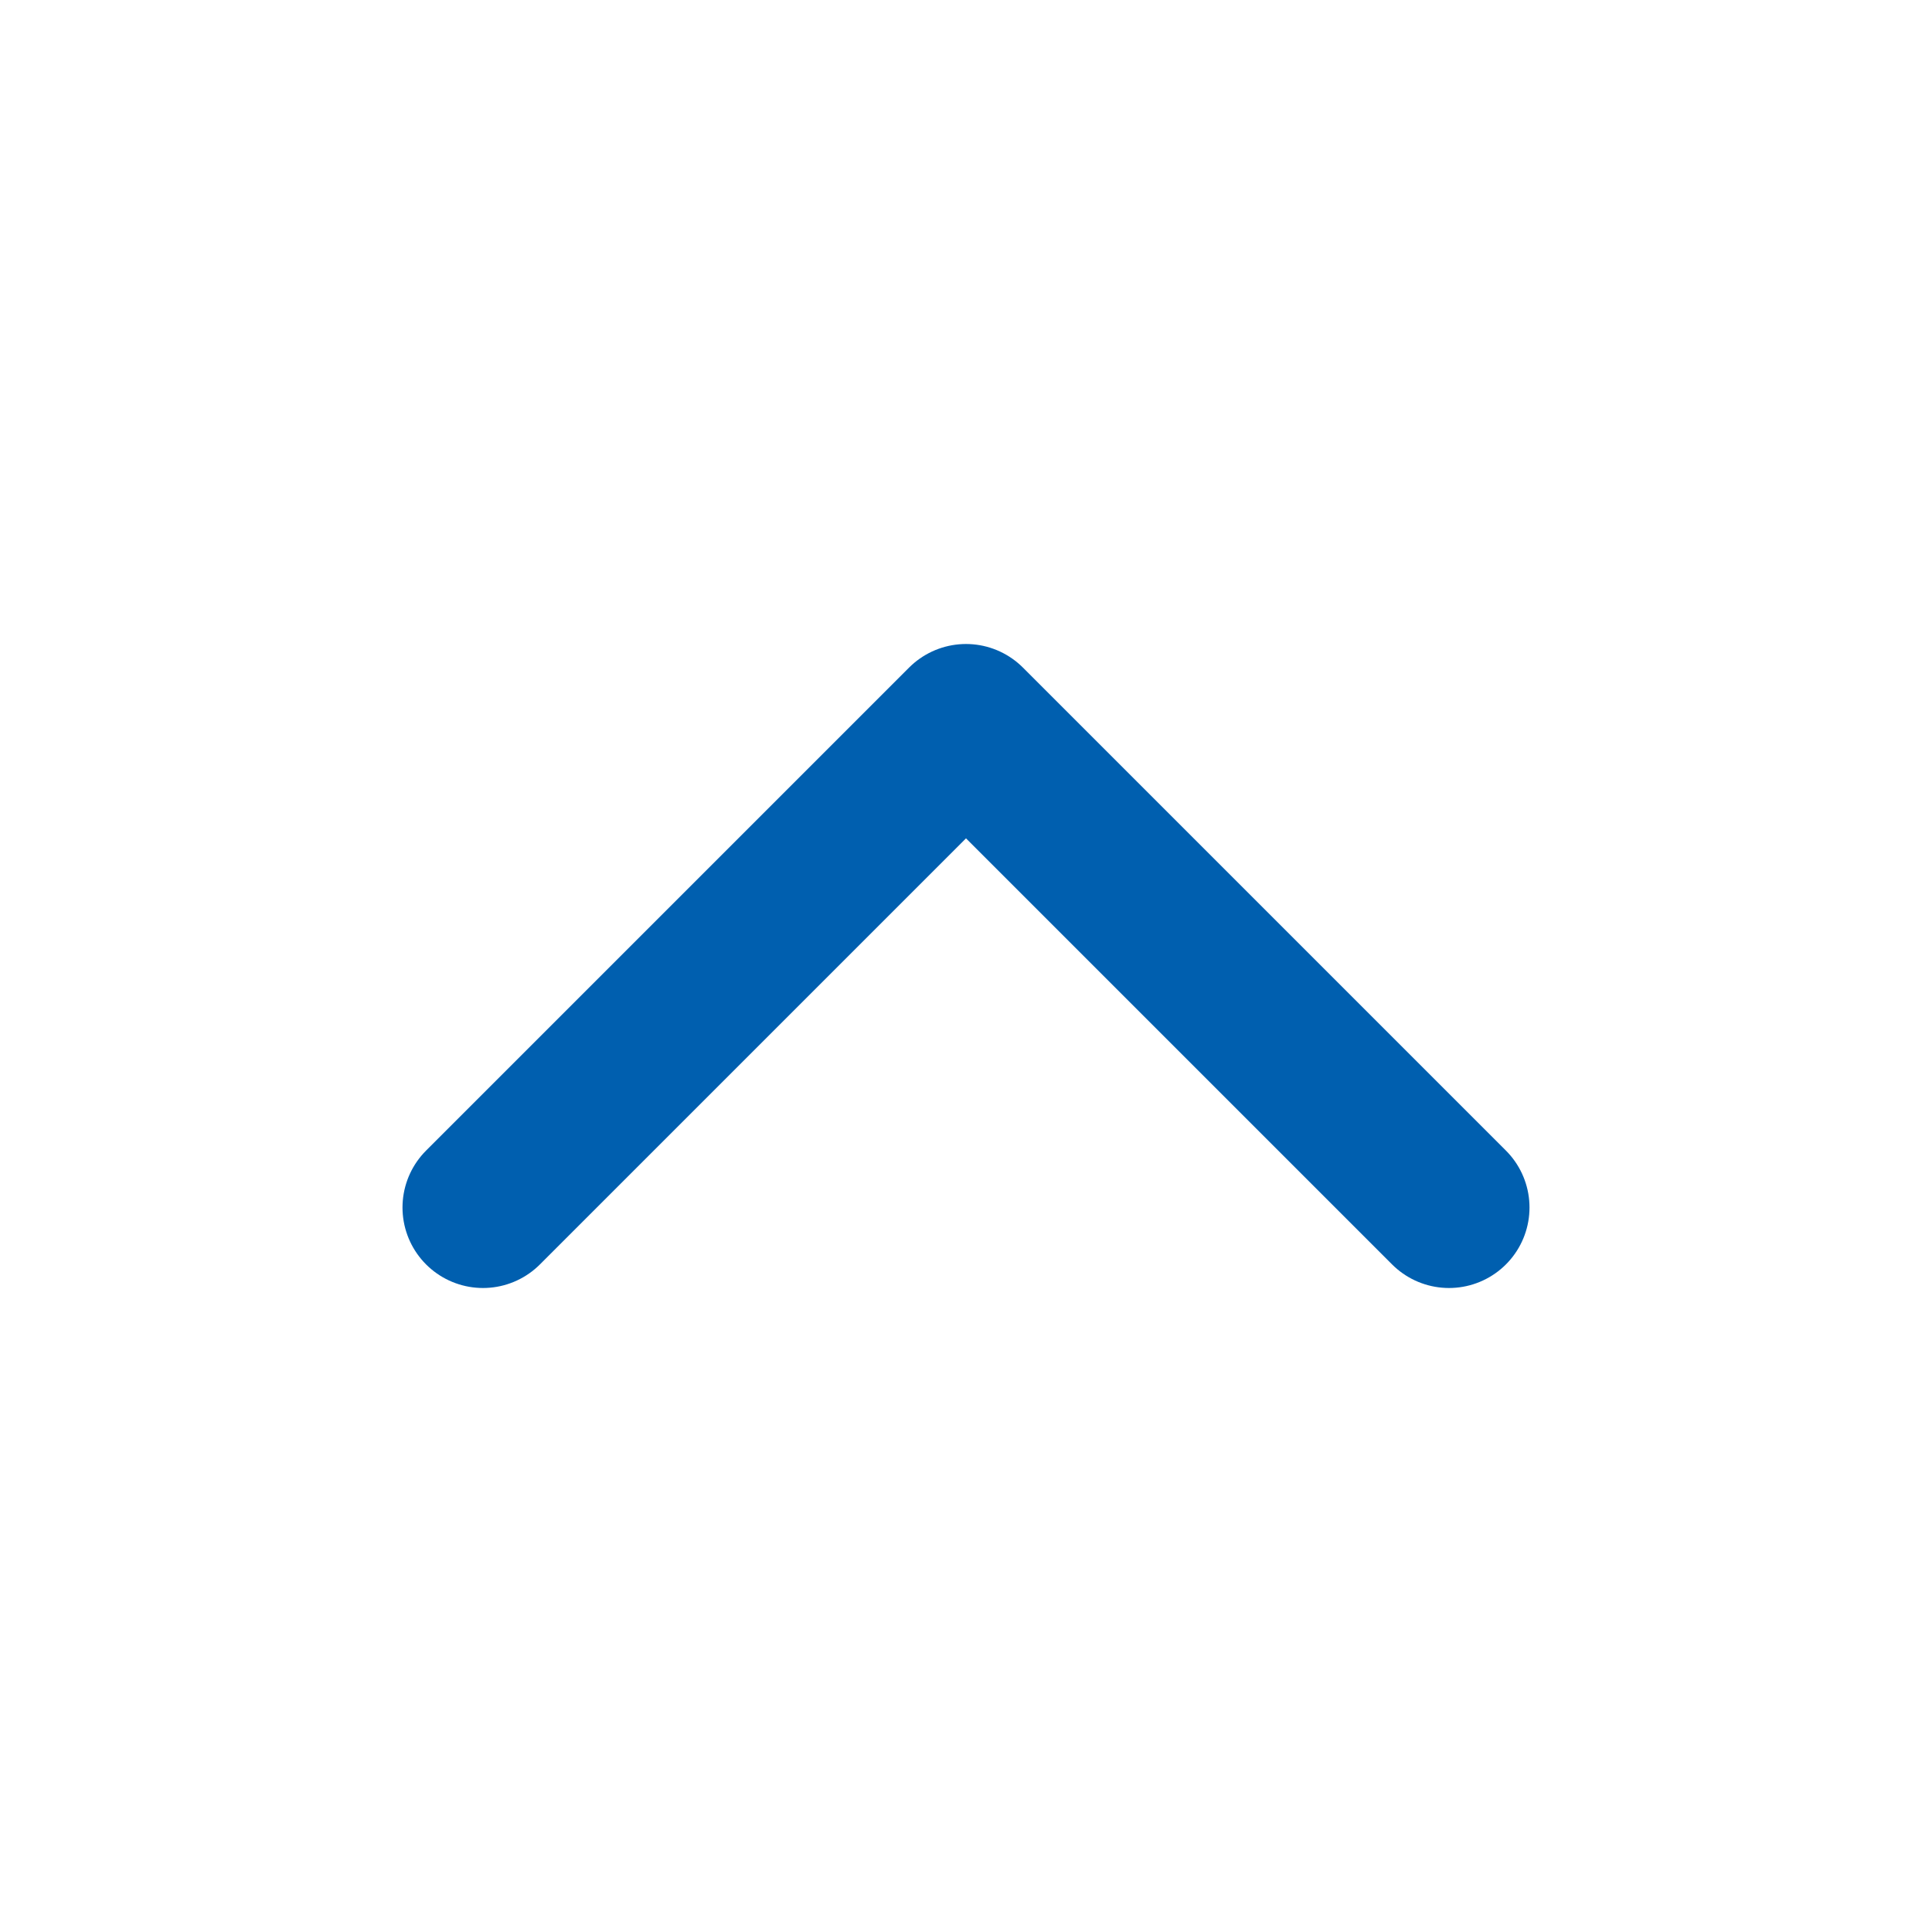
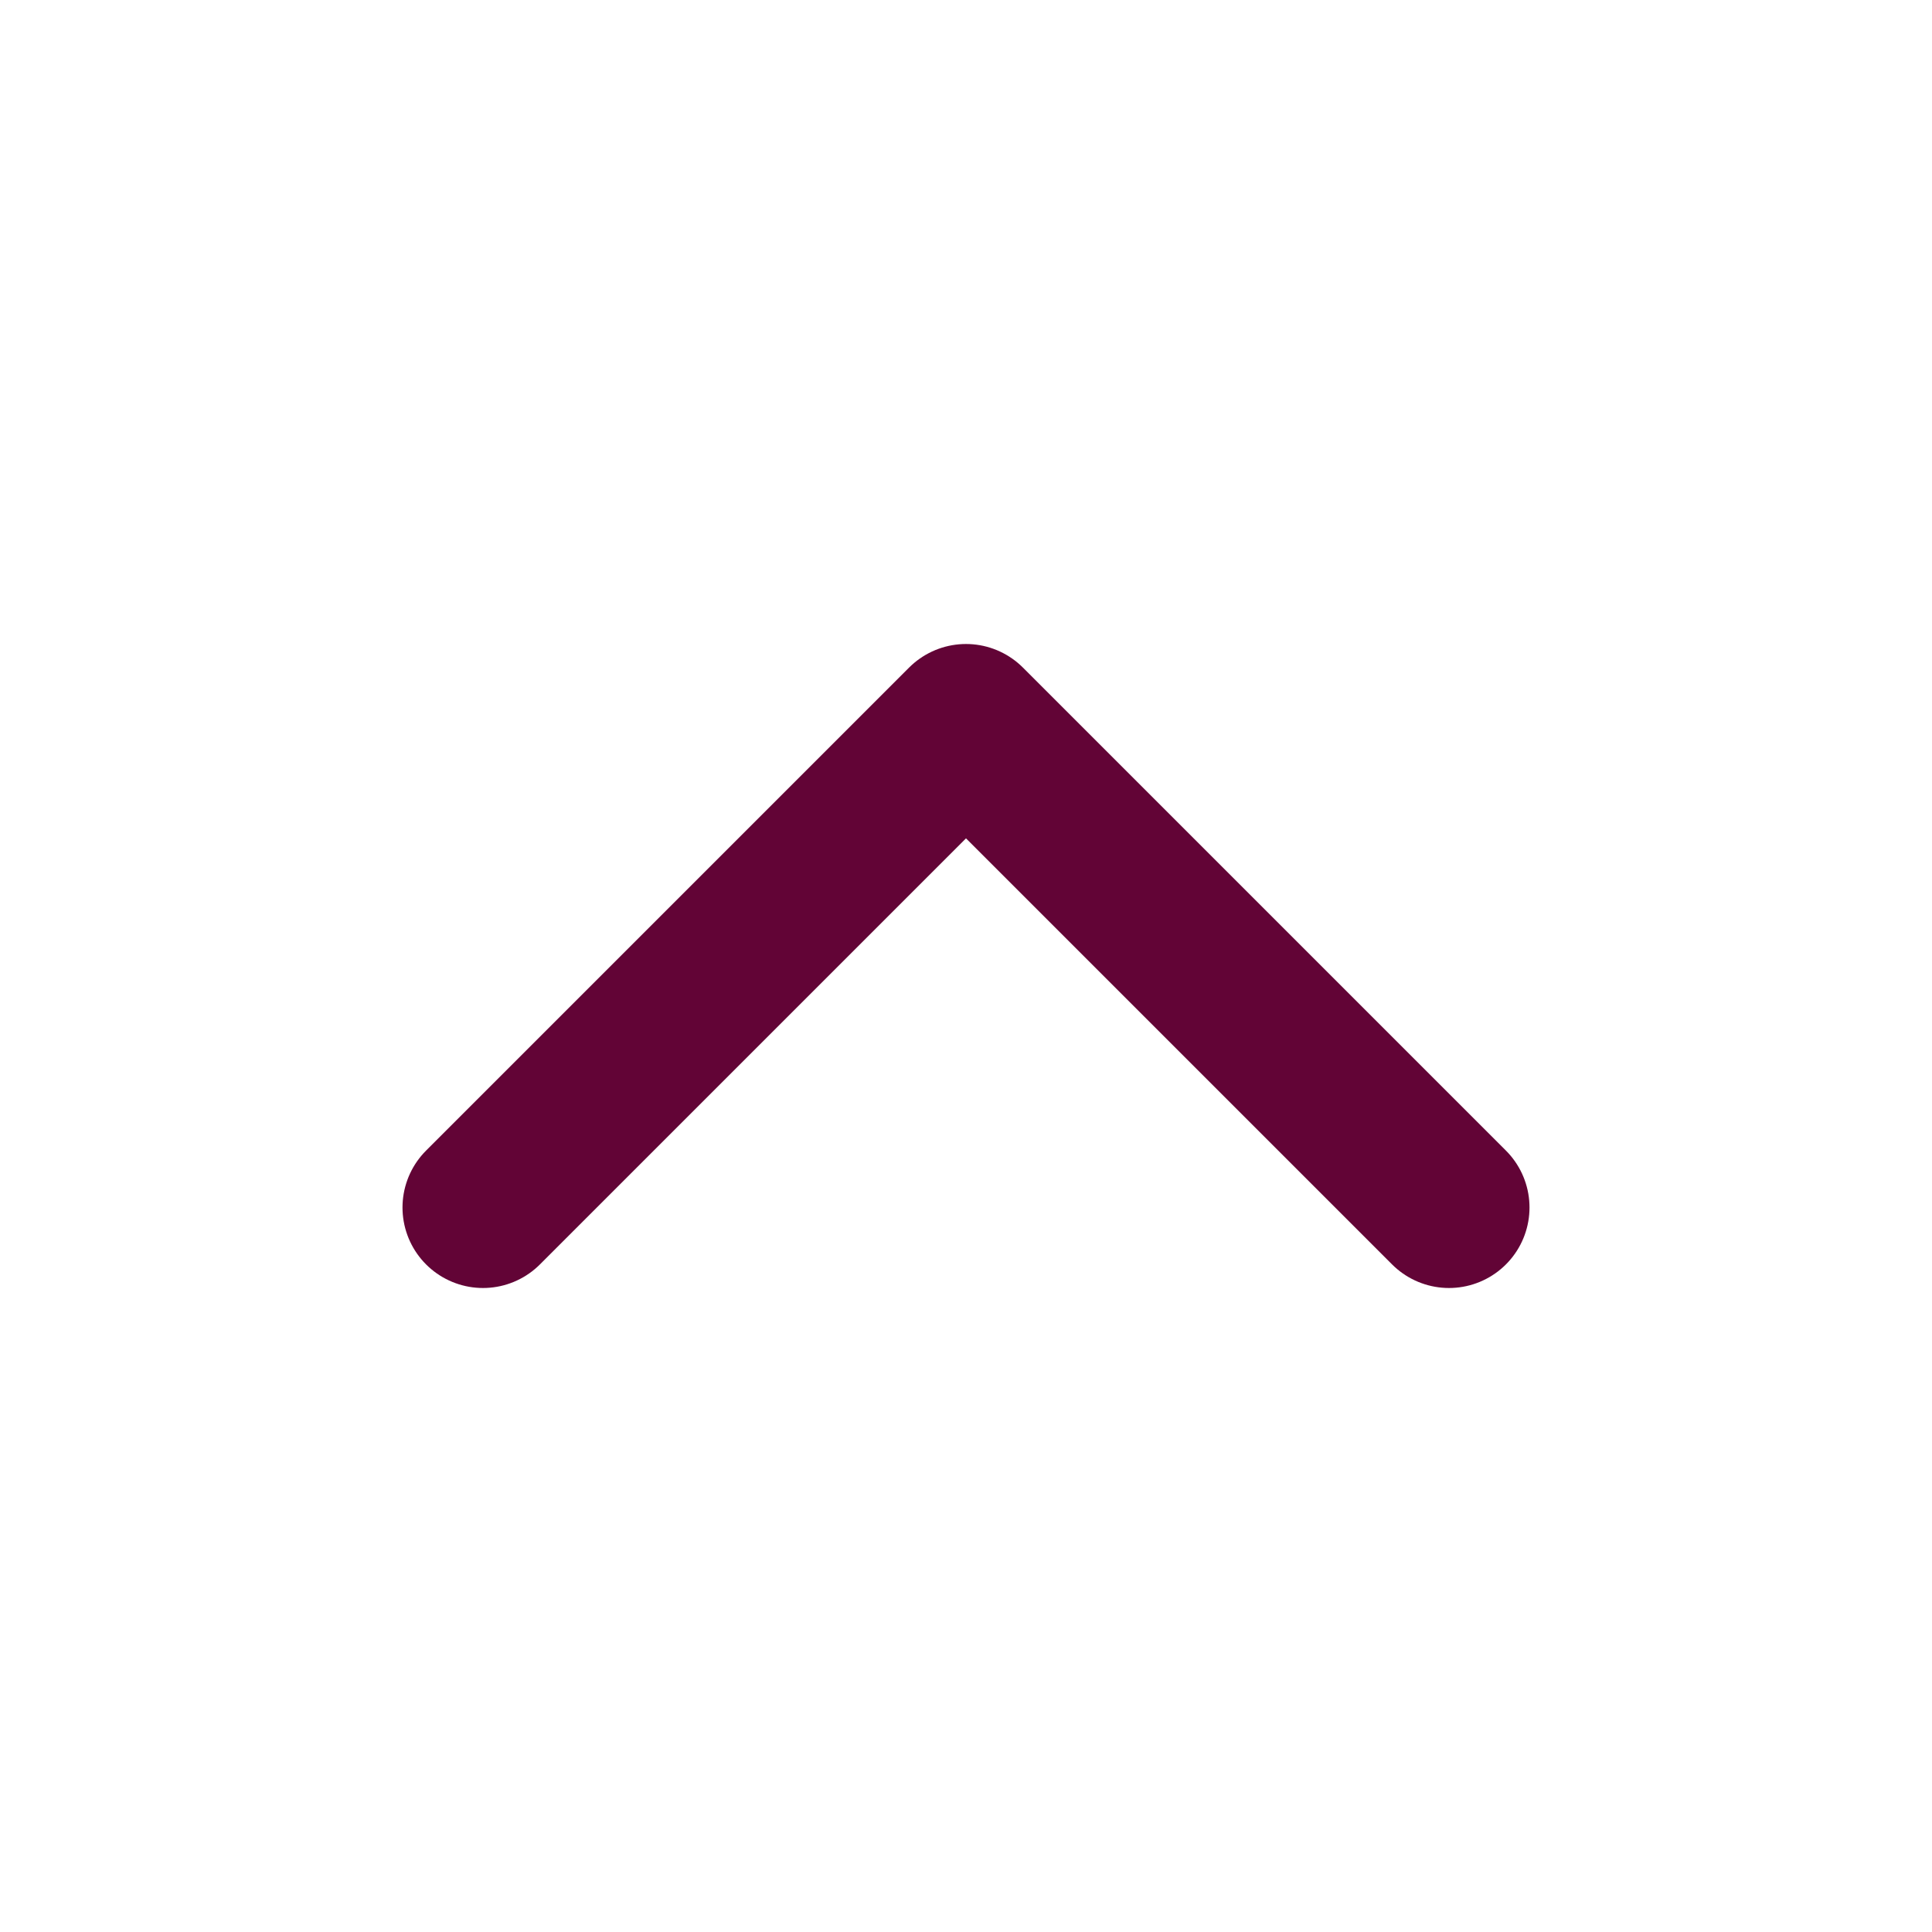
<svg xmlns="http://www.w3.org/2000/svg" width="24" height="24" viewBox="0 0 24 24" fill="none">
-   <path d="M18 15L12 9L6 15" stroke="#005faf" stroke-width="2" stroke-linecap="round" stroke-linejoin="round" />
+   <path d="M18 15L12 9L6 15" stroke="#620436" stroke-width="2" stroke-linecap="round" stroke-linejoin="round" />
</svg>
